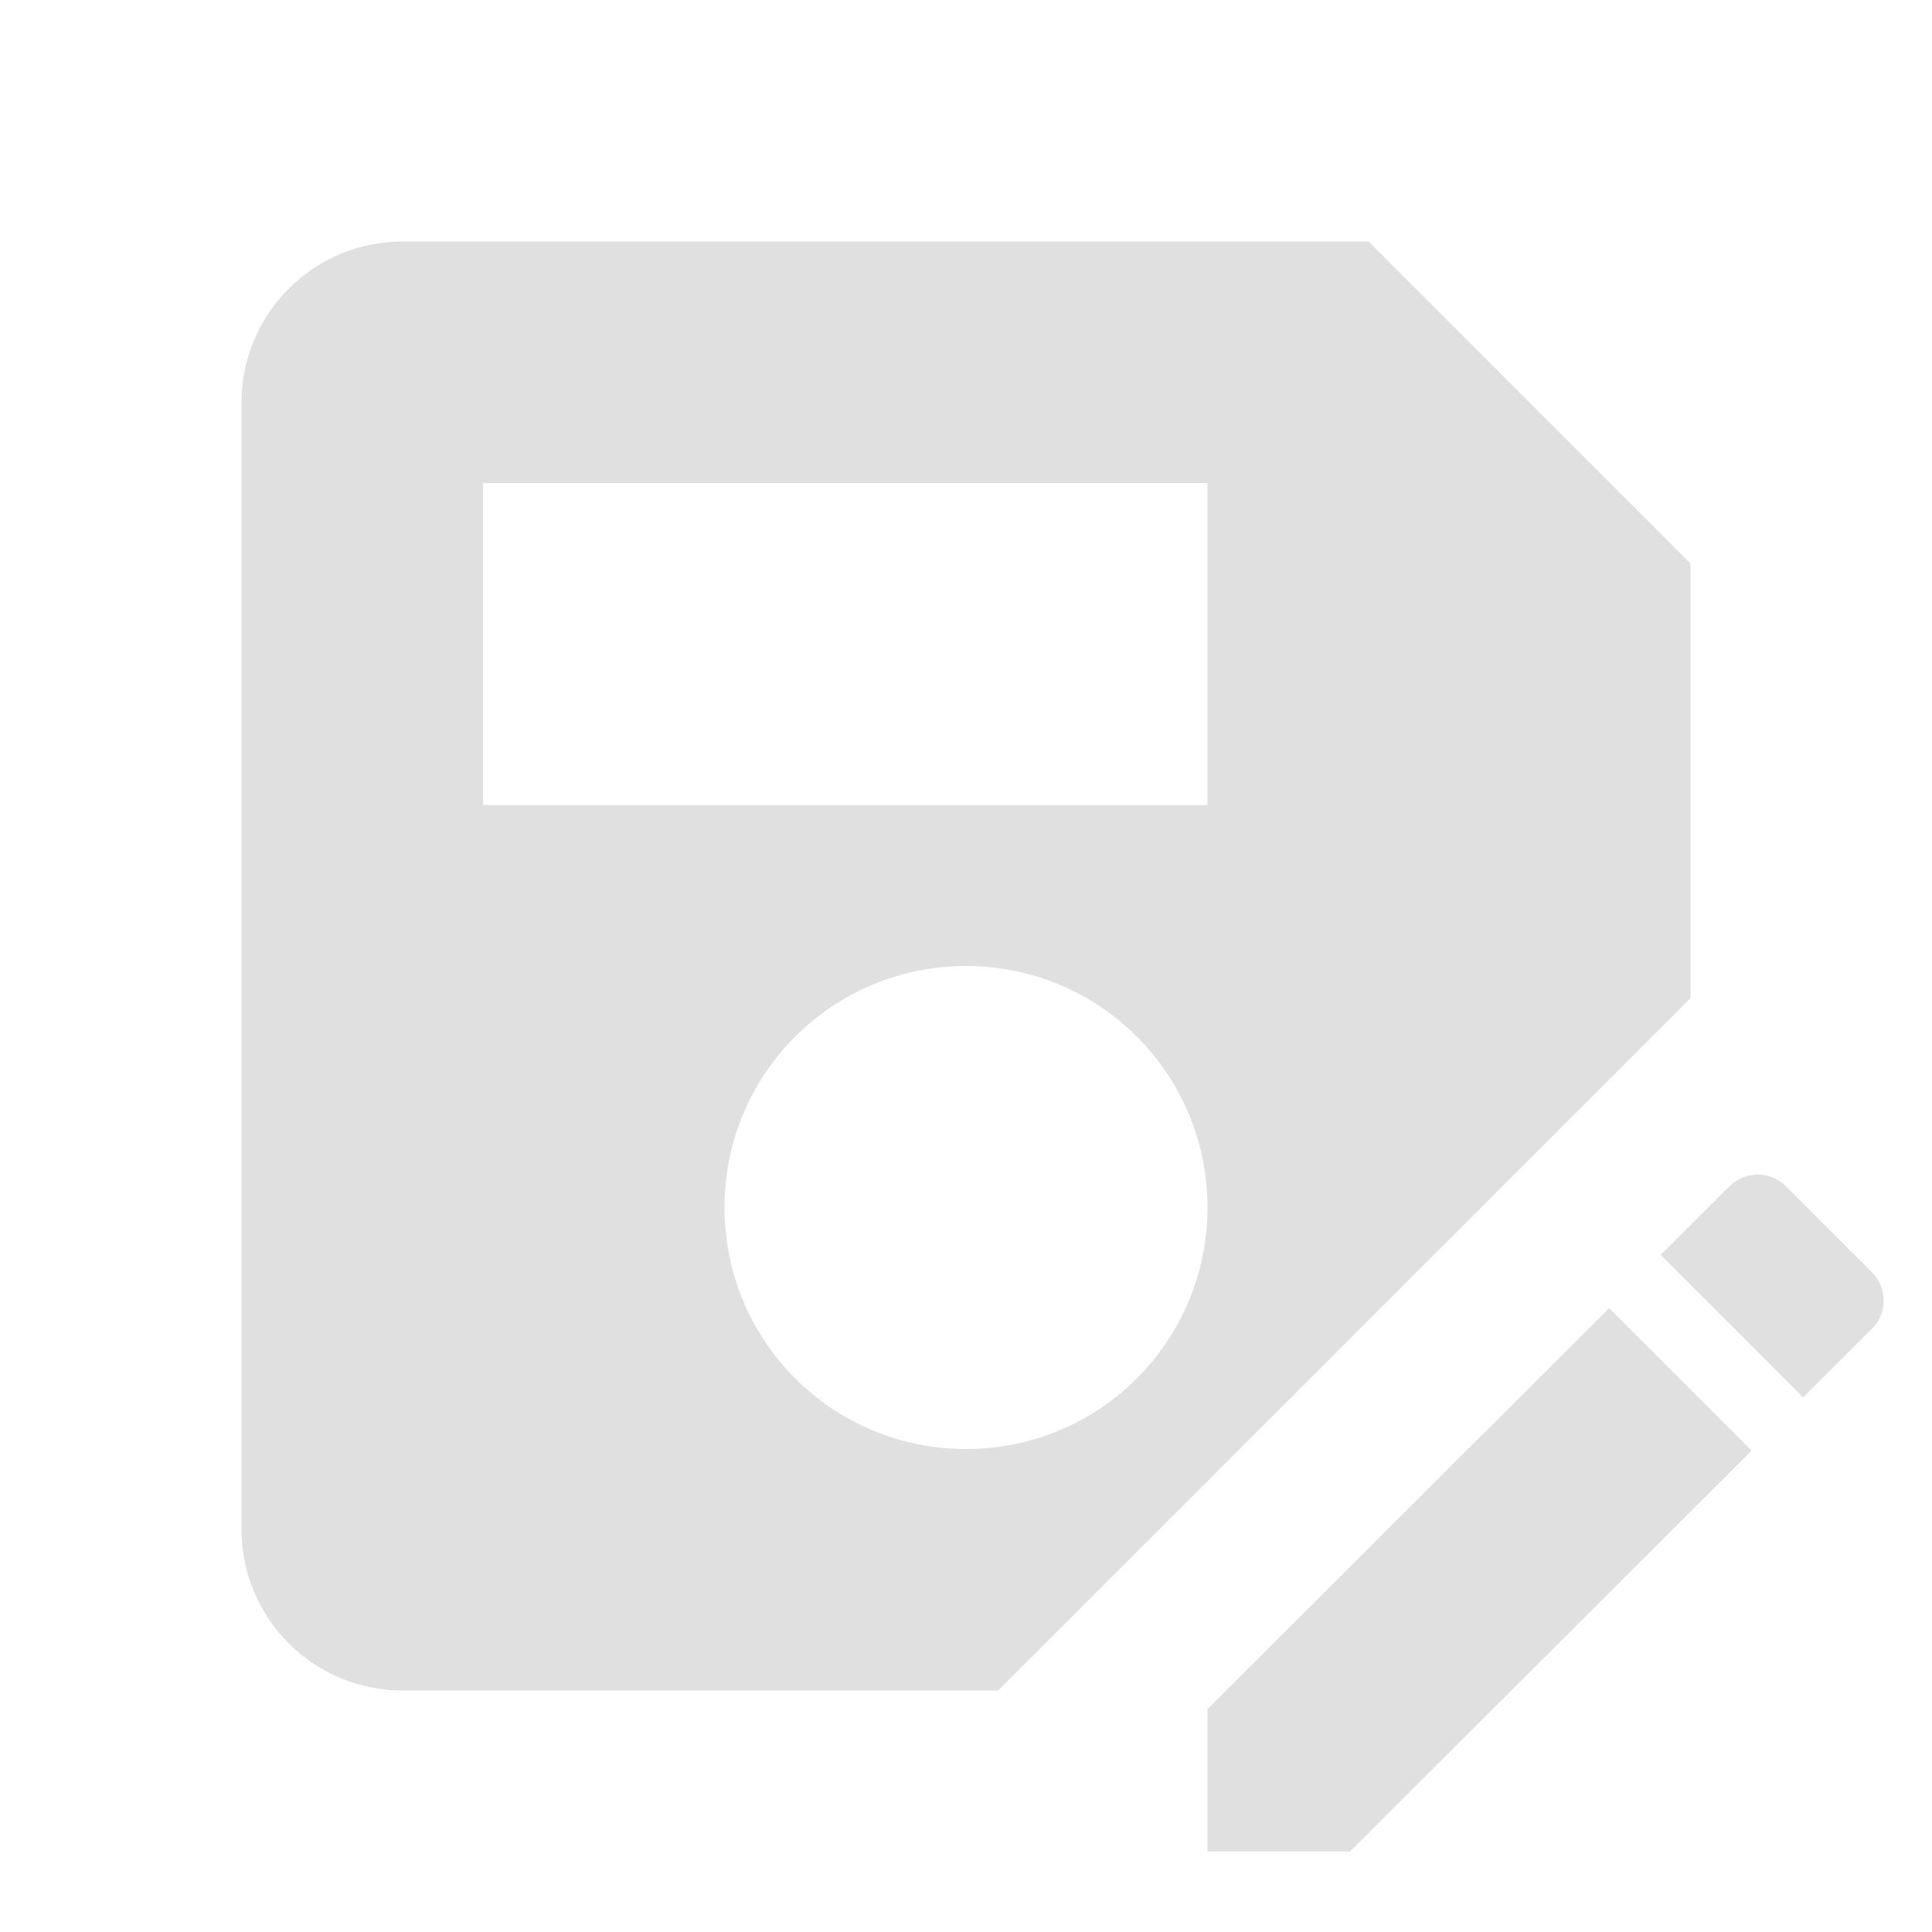
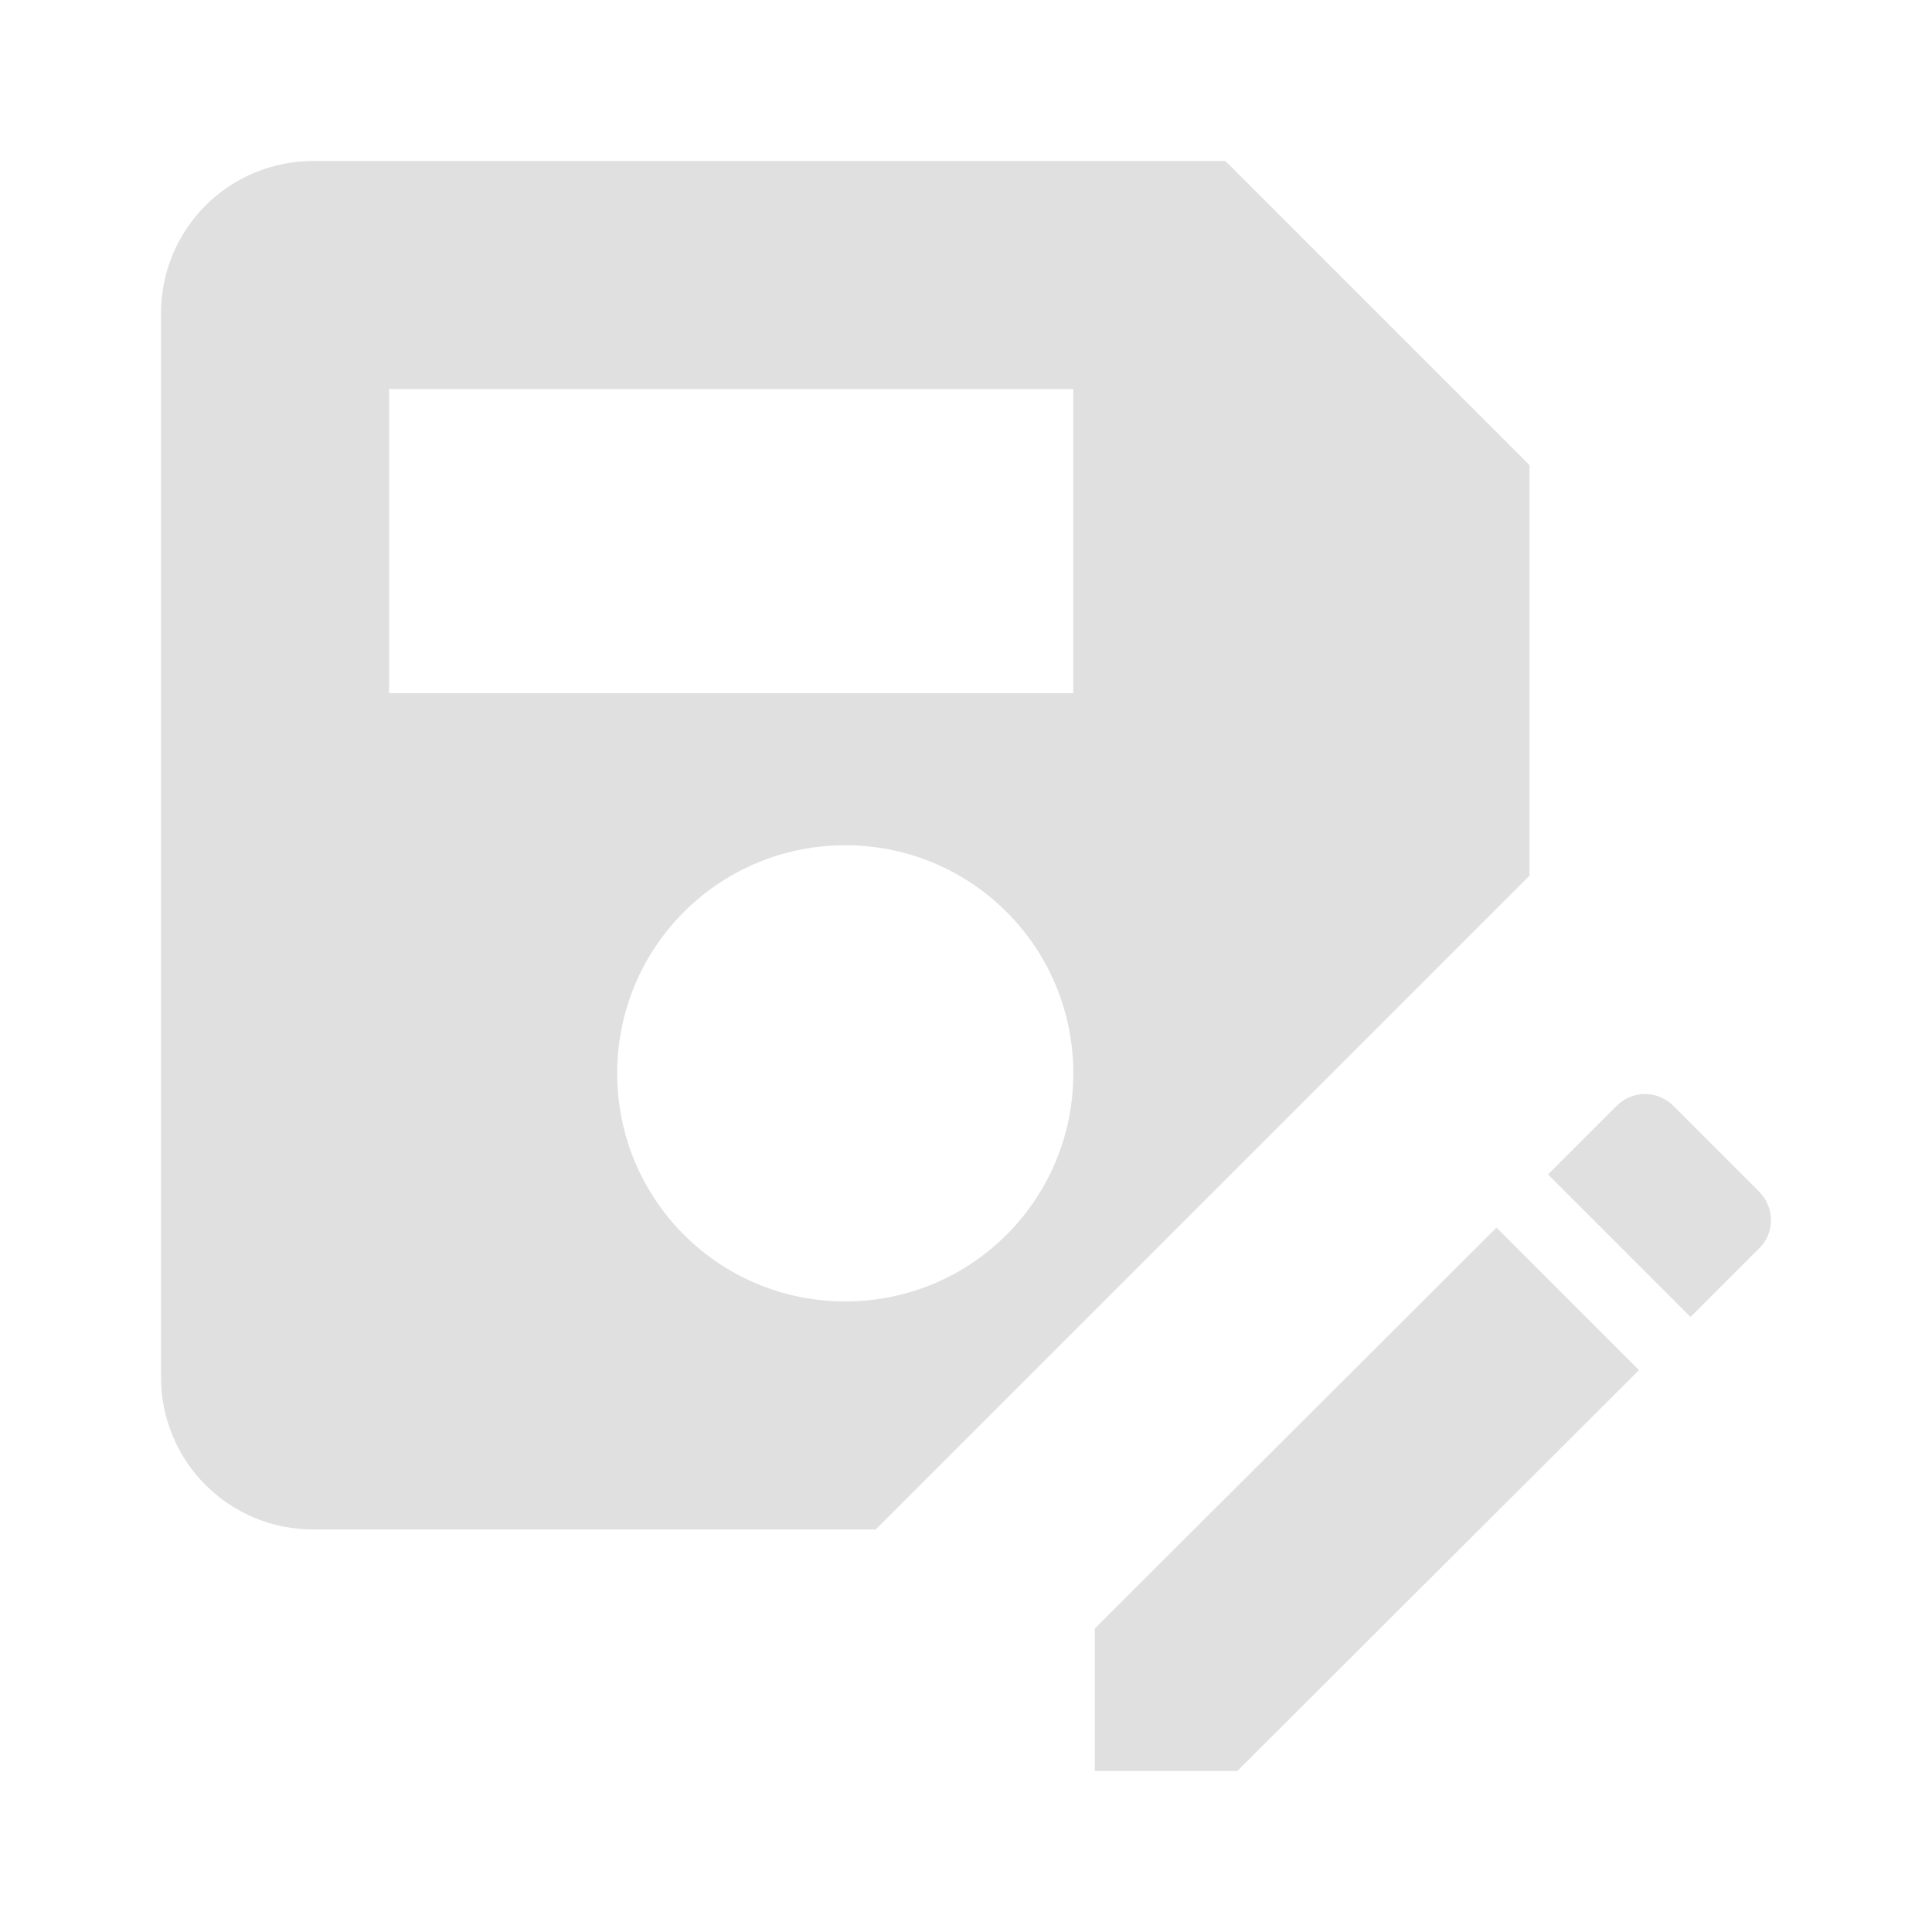
<svg xmlns="http://www.w3.org/2000/svg" width="24" height="24" viewBox="0 0 24 24" fill="none">
-   <path d="M21 12.4V7L17 3H5C4.47 3 3.961 3.211 3.586 3.586C3.211 3.961 3 4.47 3 5V19C3 19.53 3.211 20.039 3.586 20.414C3.961 20.789 4.47 21 5 21H12.4L21 12.4ZM15 15C15 16.66 13.66 18 12 18C10.34 18 9 16.66 9 15C9 13.34 10.34 12 12 12C13.66 12 15 13.34 15 15ZM6 6H15V10H6V6ZM19.99 16.25L21.76 18.02L16.77 23H15V21.23L19.99 16.25ZM23.25 16.51L22.4 17.36L20.63 15.59L21.48 14.74C21.68 14.54 21.99 14.54 22.19 14.74L23.25 15.8C23.45 16 23.45 16.32 23.25 16.51Z" fill="#E0E0E0" />
+   <path d="M19 10.878V5.778L15.222 2H3.889C3.388 2 2.907 2.199 2.553 2.553C2.199 2.907 2 3.388 2 3.889V17.111C2 17.612 2.199 18.093 2.553 18.447C2.907 18.801 3.388 19 3.889 19H10.878L19 10.878ZM13.333 13.333C13.333 14.901 12.068 16.167 10.5 16.167C8.932 16.167 7.667 14.901 7.667 13.333C7.667 11.766 8.932 10.5 10.5 10.5C12.068 10.5 13.333 11.766 13.333 13.333ZM4.833 4.833H13.333V8.611H4.833V4.833Z" fill="#E0E0E0" />
+   <path d="M20.36 17.02L18.59 15.25L13.6 20.23V22H15.37L20.36 17.02Z" fill="#E0E0E0" />
+   <path d="M21 16.36L21.85 15.51C22.05 15.32 22.05 15 21.85 14.8L20.79 13.74C20.59 13.54 20.28 13.54 20.08 13.74L19.23 14.59L21 16.36Z" fill="#E0E0E0" />
</svg>
